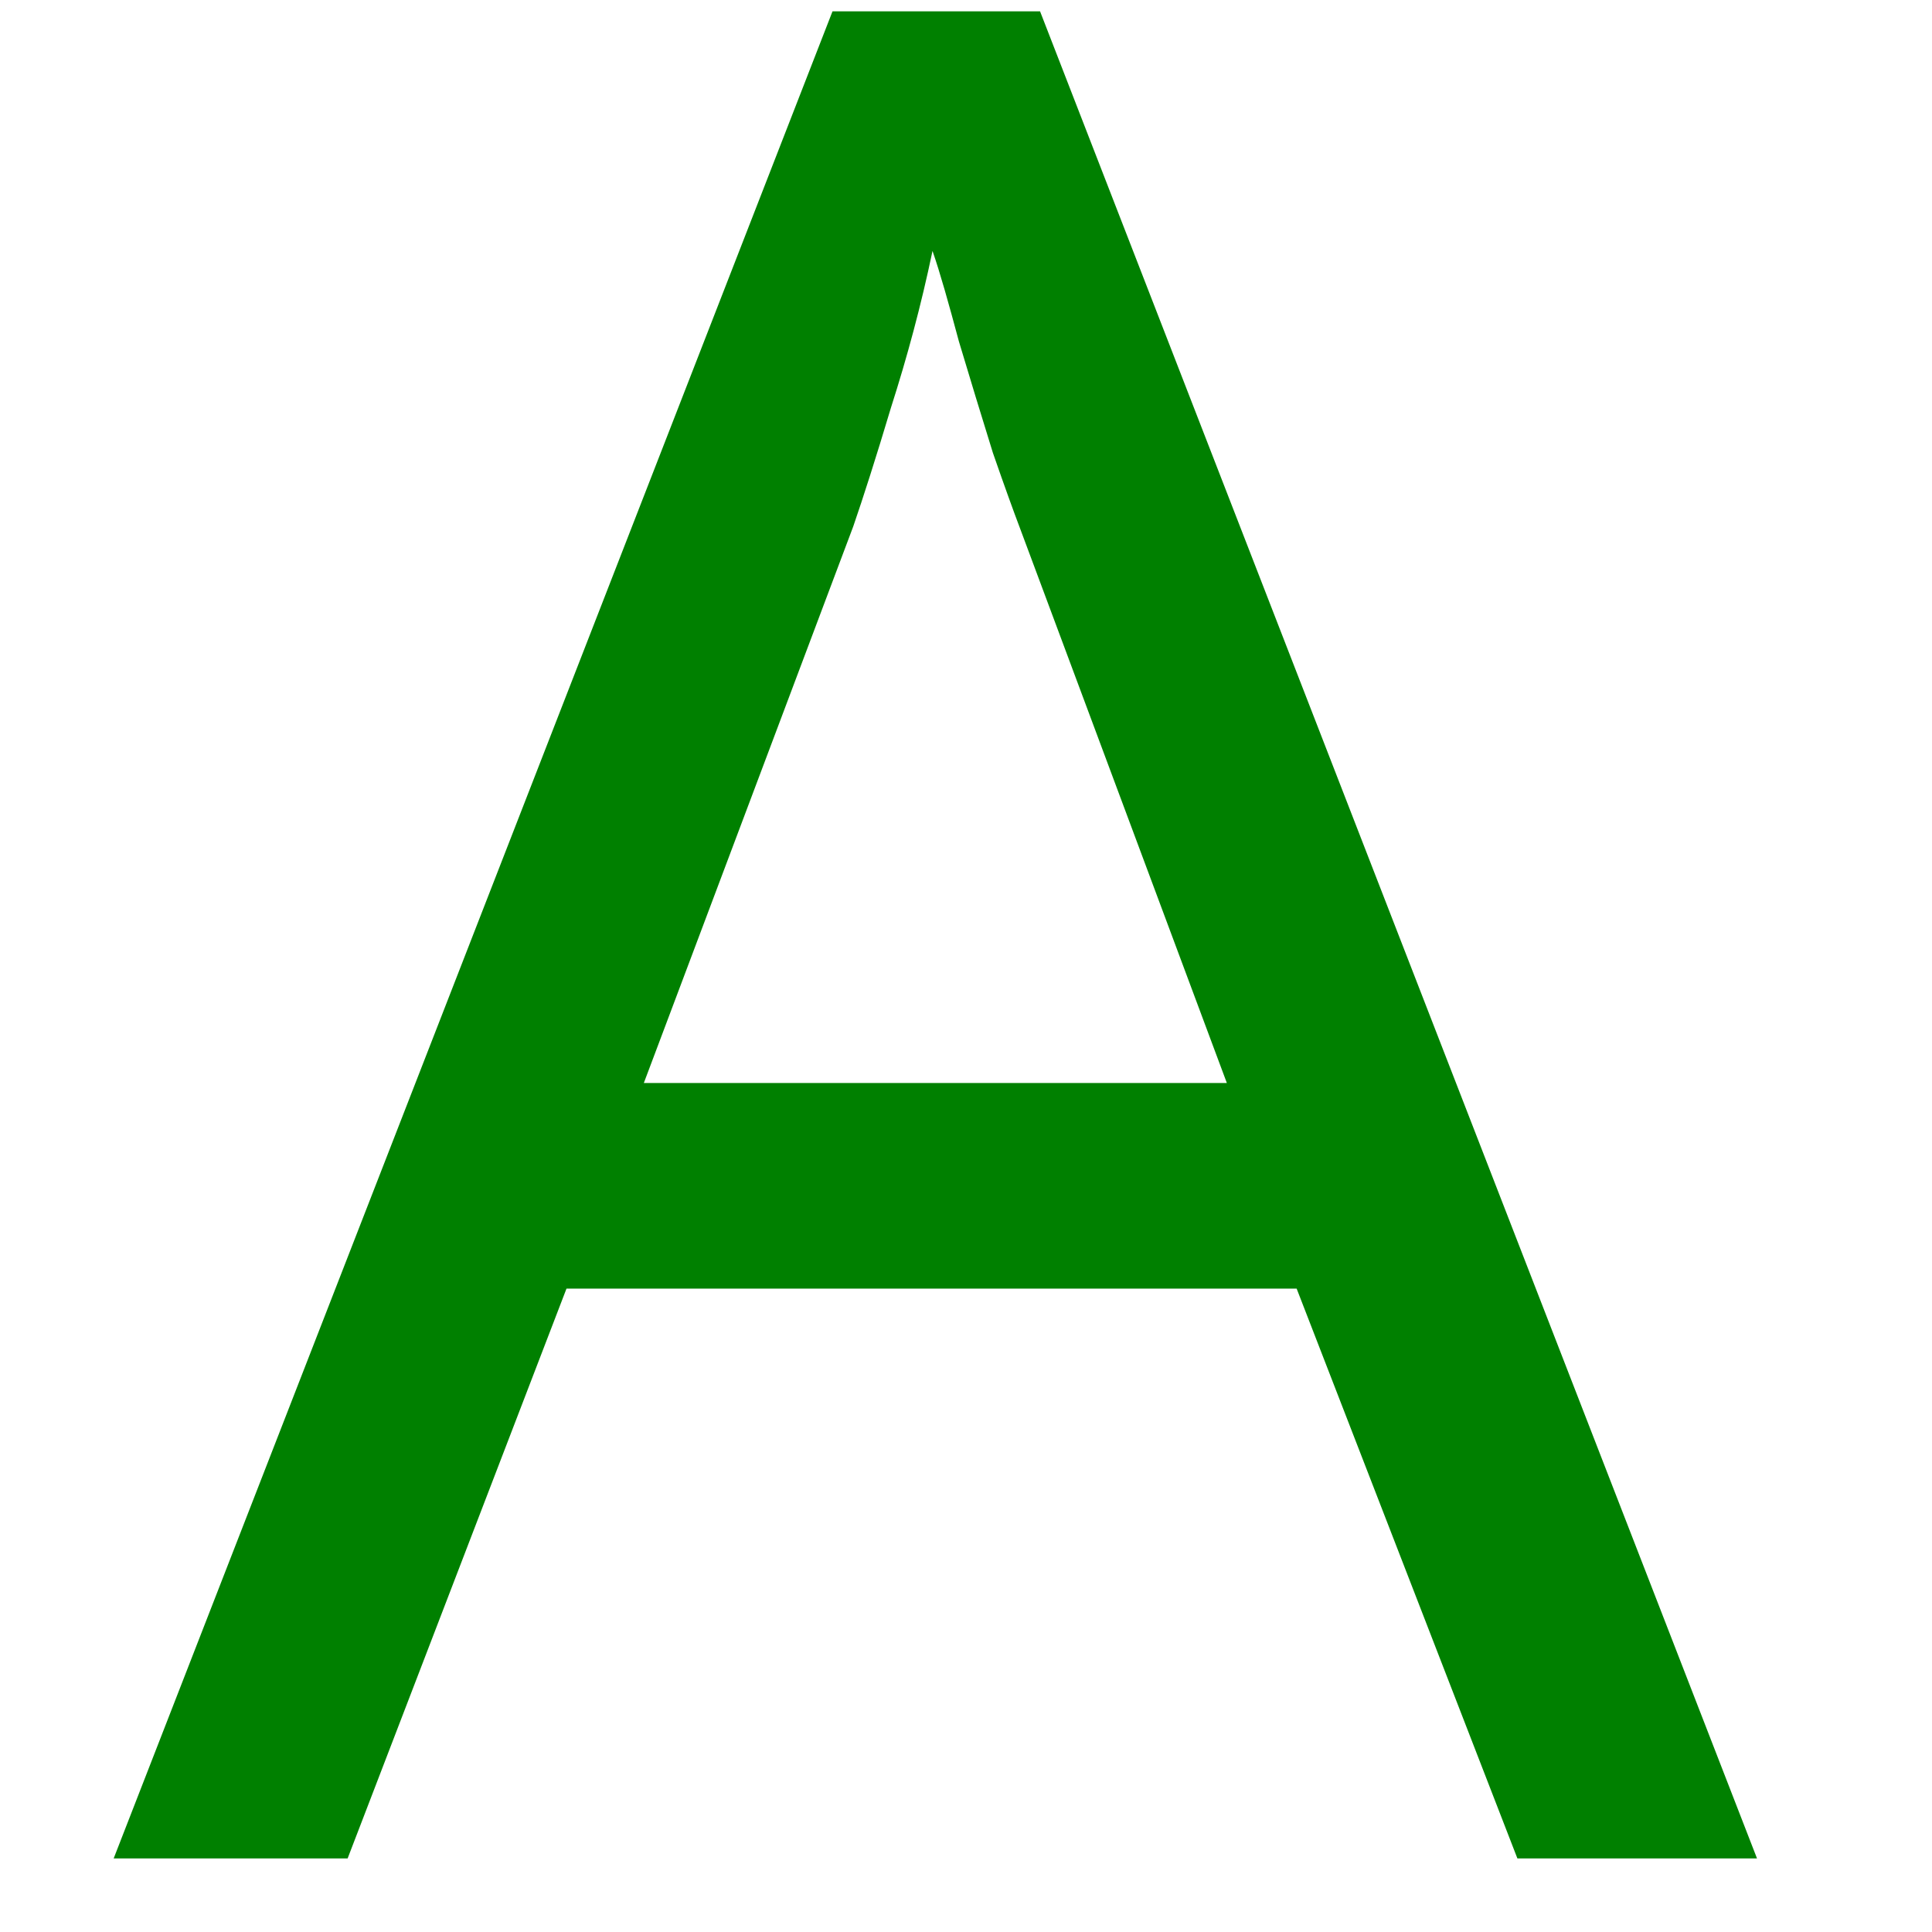
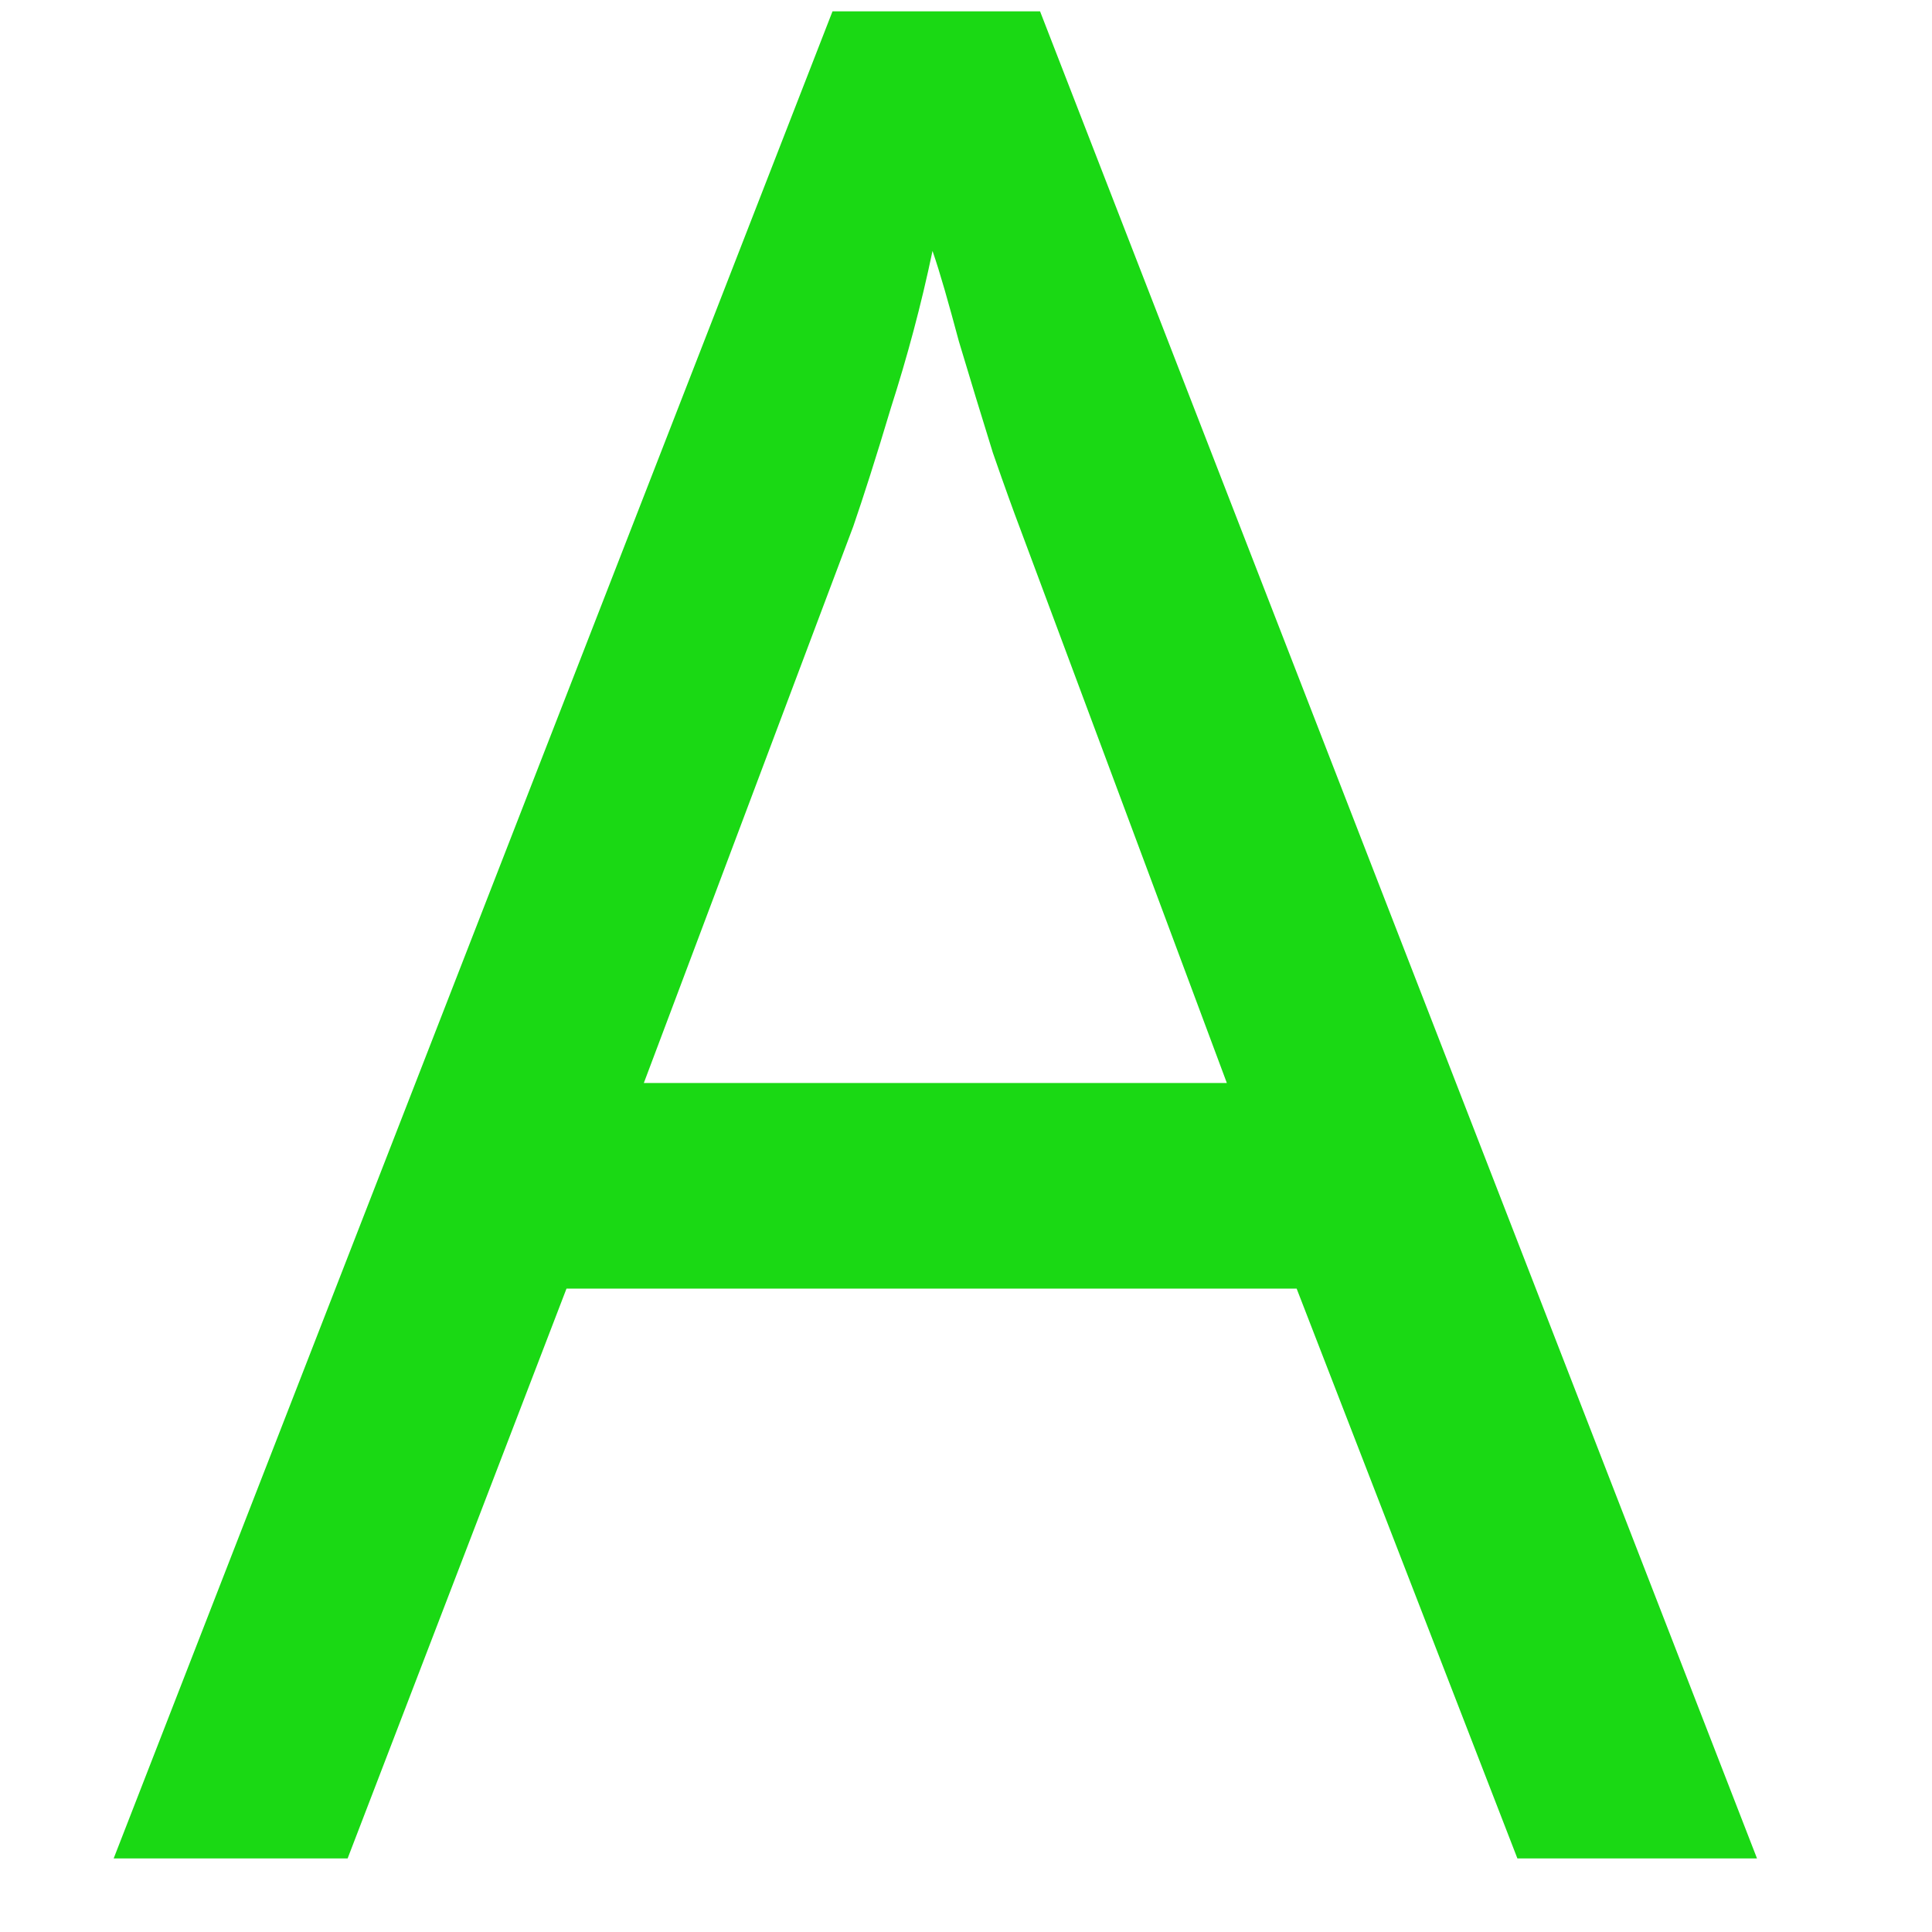
<svg xmlns="http://www.w3.org/2000/svg" width="16" height="16" viewBox="0 0 16 16" version="1.1" id="svg5">
  <defs id="defs2" />
  <g id="layer1">
    <text xml:space="preserve" style="font-style:normal;font-weight:normal;font-size:21.333px;line-height:1.25;font-family:sans-serif;fill:#000000;fill-opacity:1;stroke:none" x="0.941" y="15.391" id="text367">
-       <tspan id="tspan365" x="0.941" y="15.391" style="font-style:normal;font-variant:normal;font-weight:normal;font-stretch:normal;font-size:21.333px;font-family:Ubuntu;-inkscape-font-specification:Ubuntu;fill:#008000">A</tspan>
+       <tspan id="tspan365" x="0.941" y="15.391" style="font-style:normal;font-variant:normal;font-weight:normal;font-stretch:normal;font-size:21.333px;font-family:Ubuntu;-inkscape-font-specification:Ubuntu;fill:#1ad914">A</tspan>
    </text>
  </g>
</svg>
